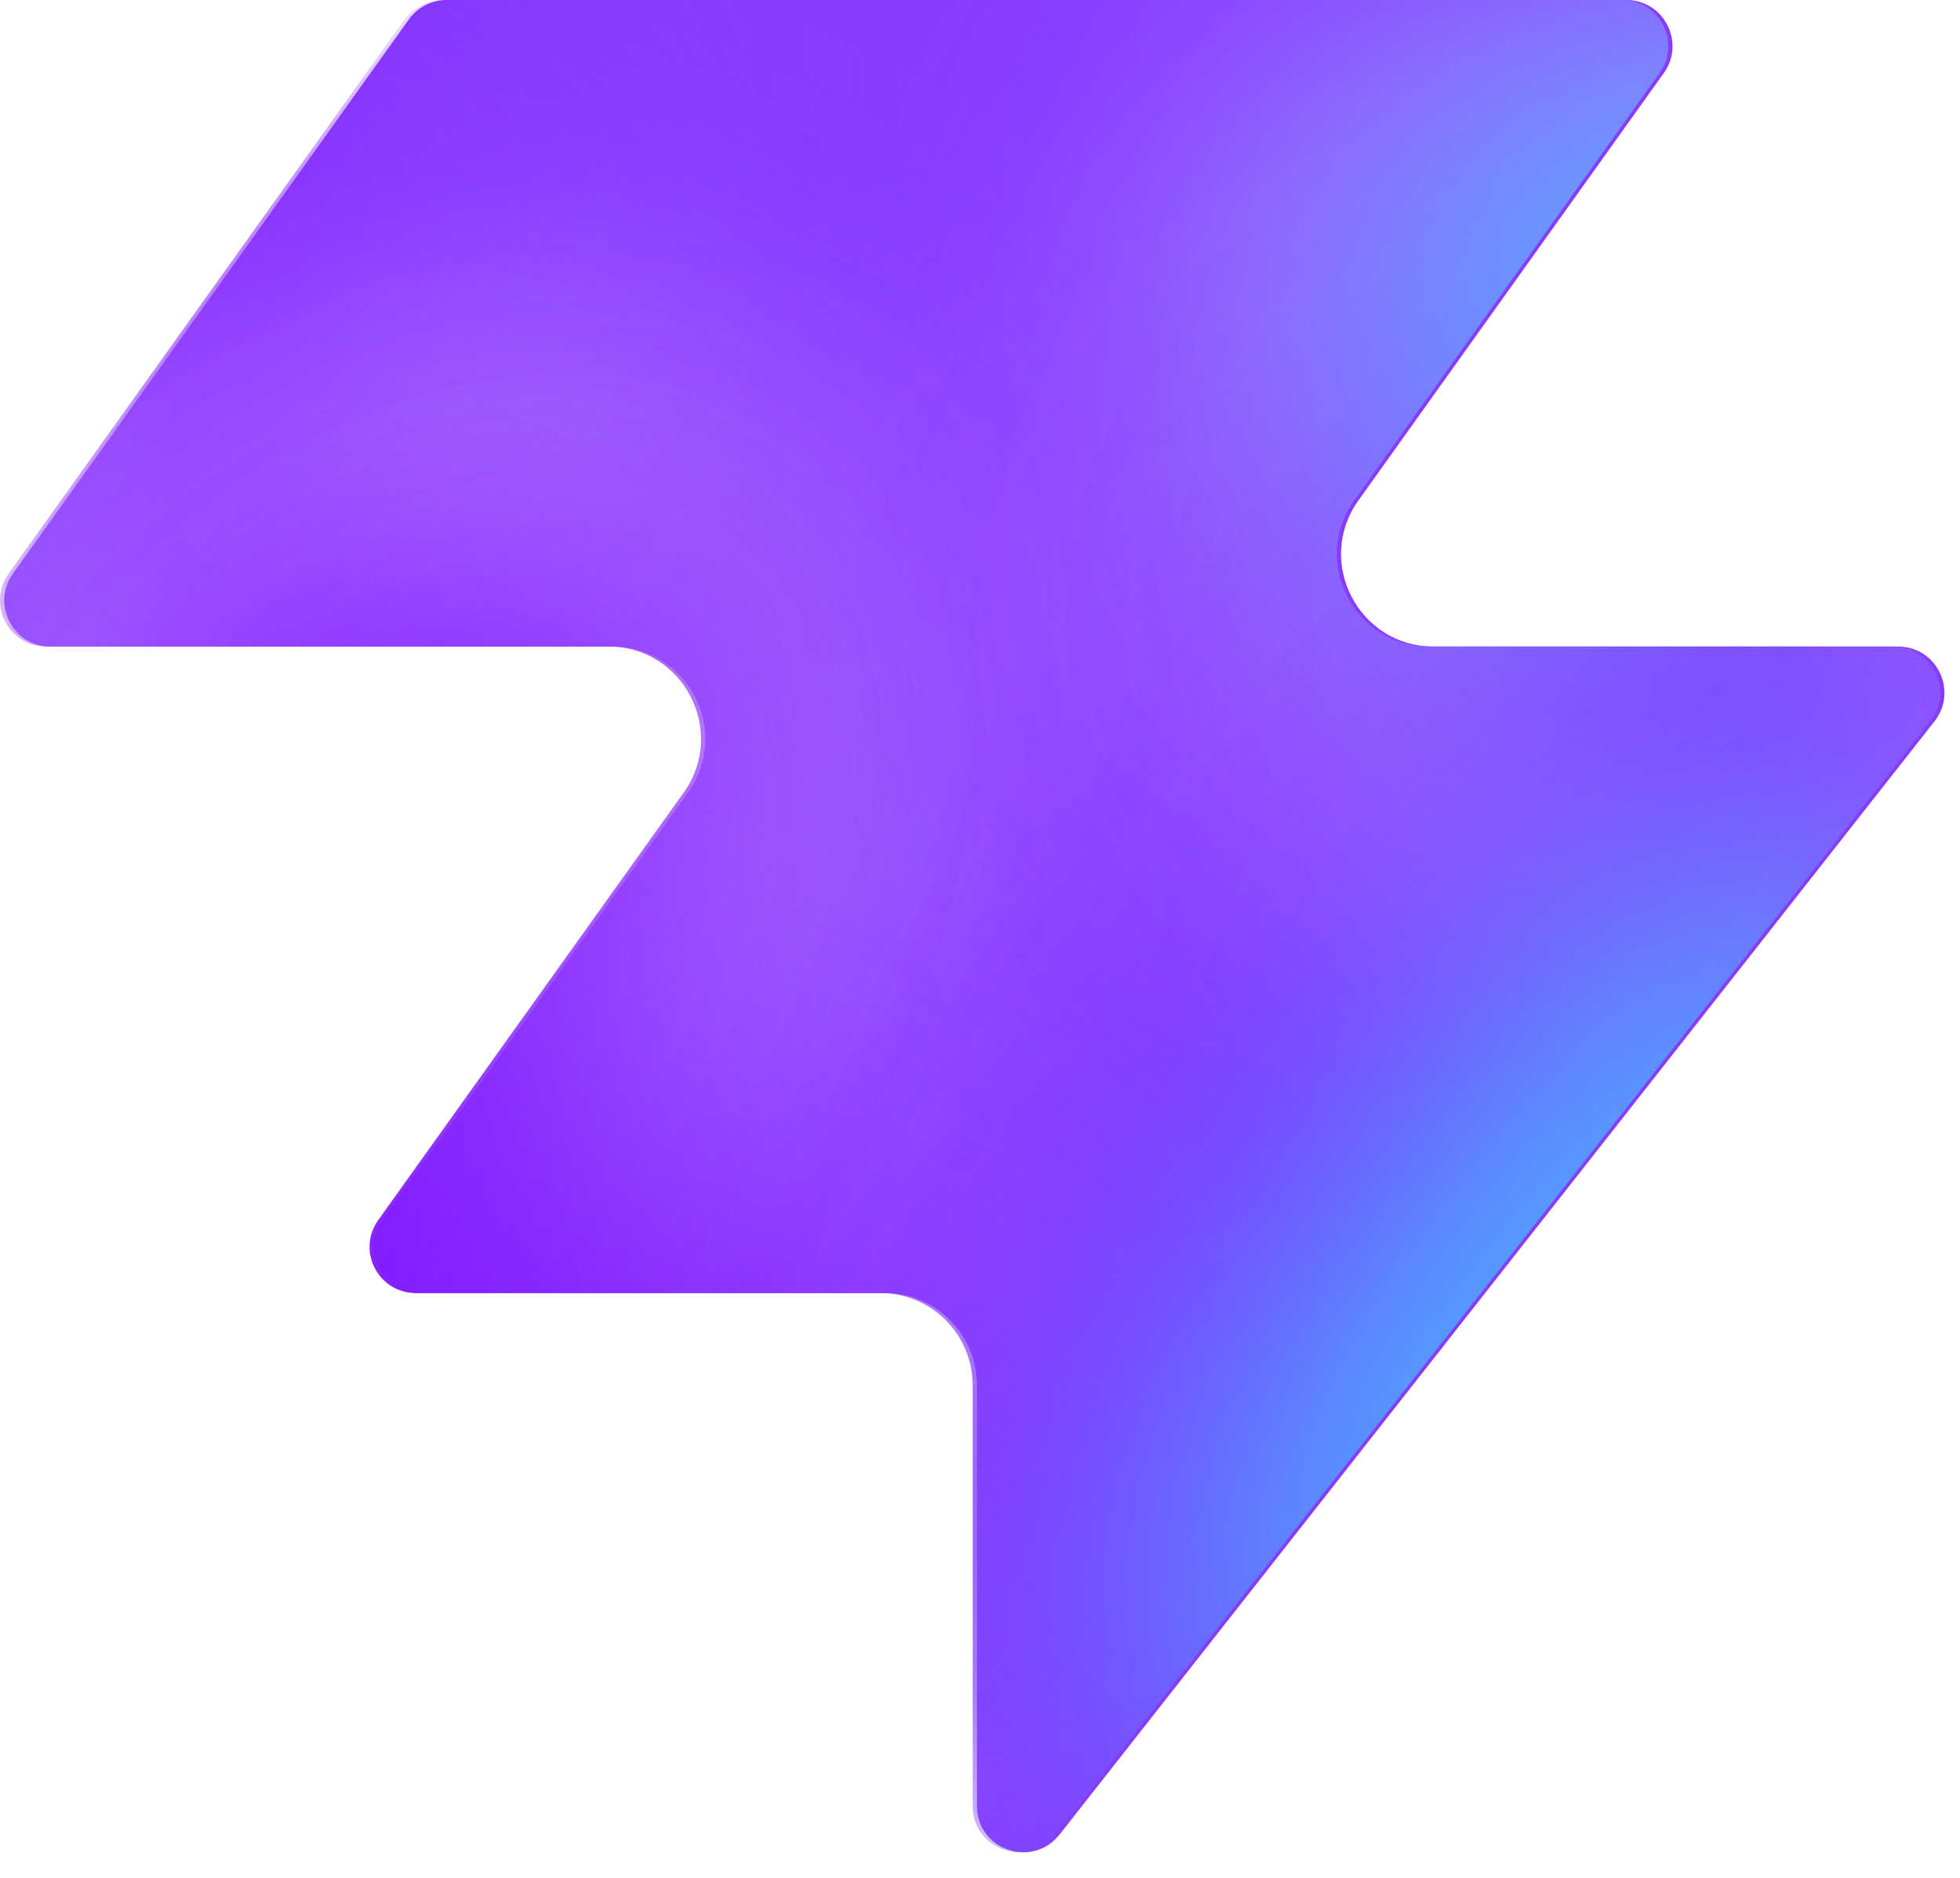
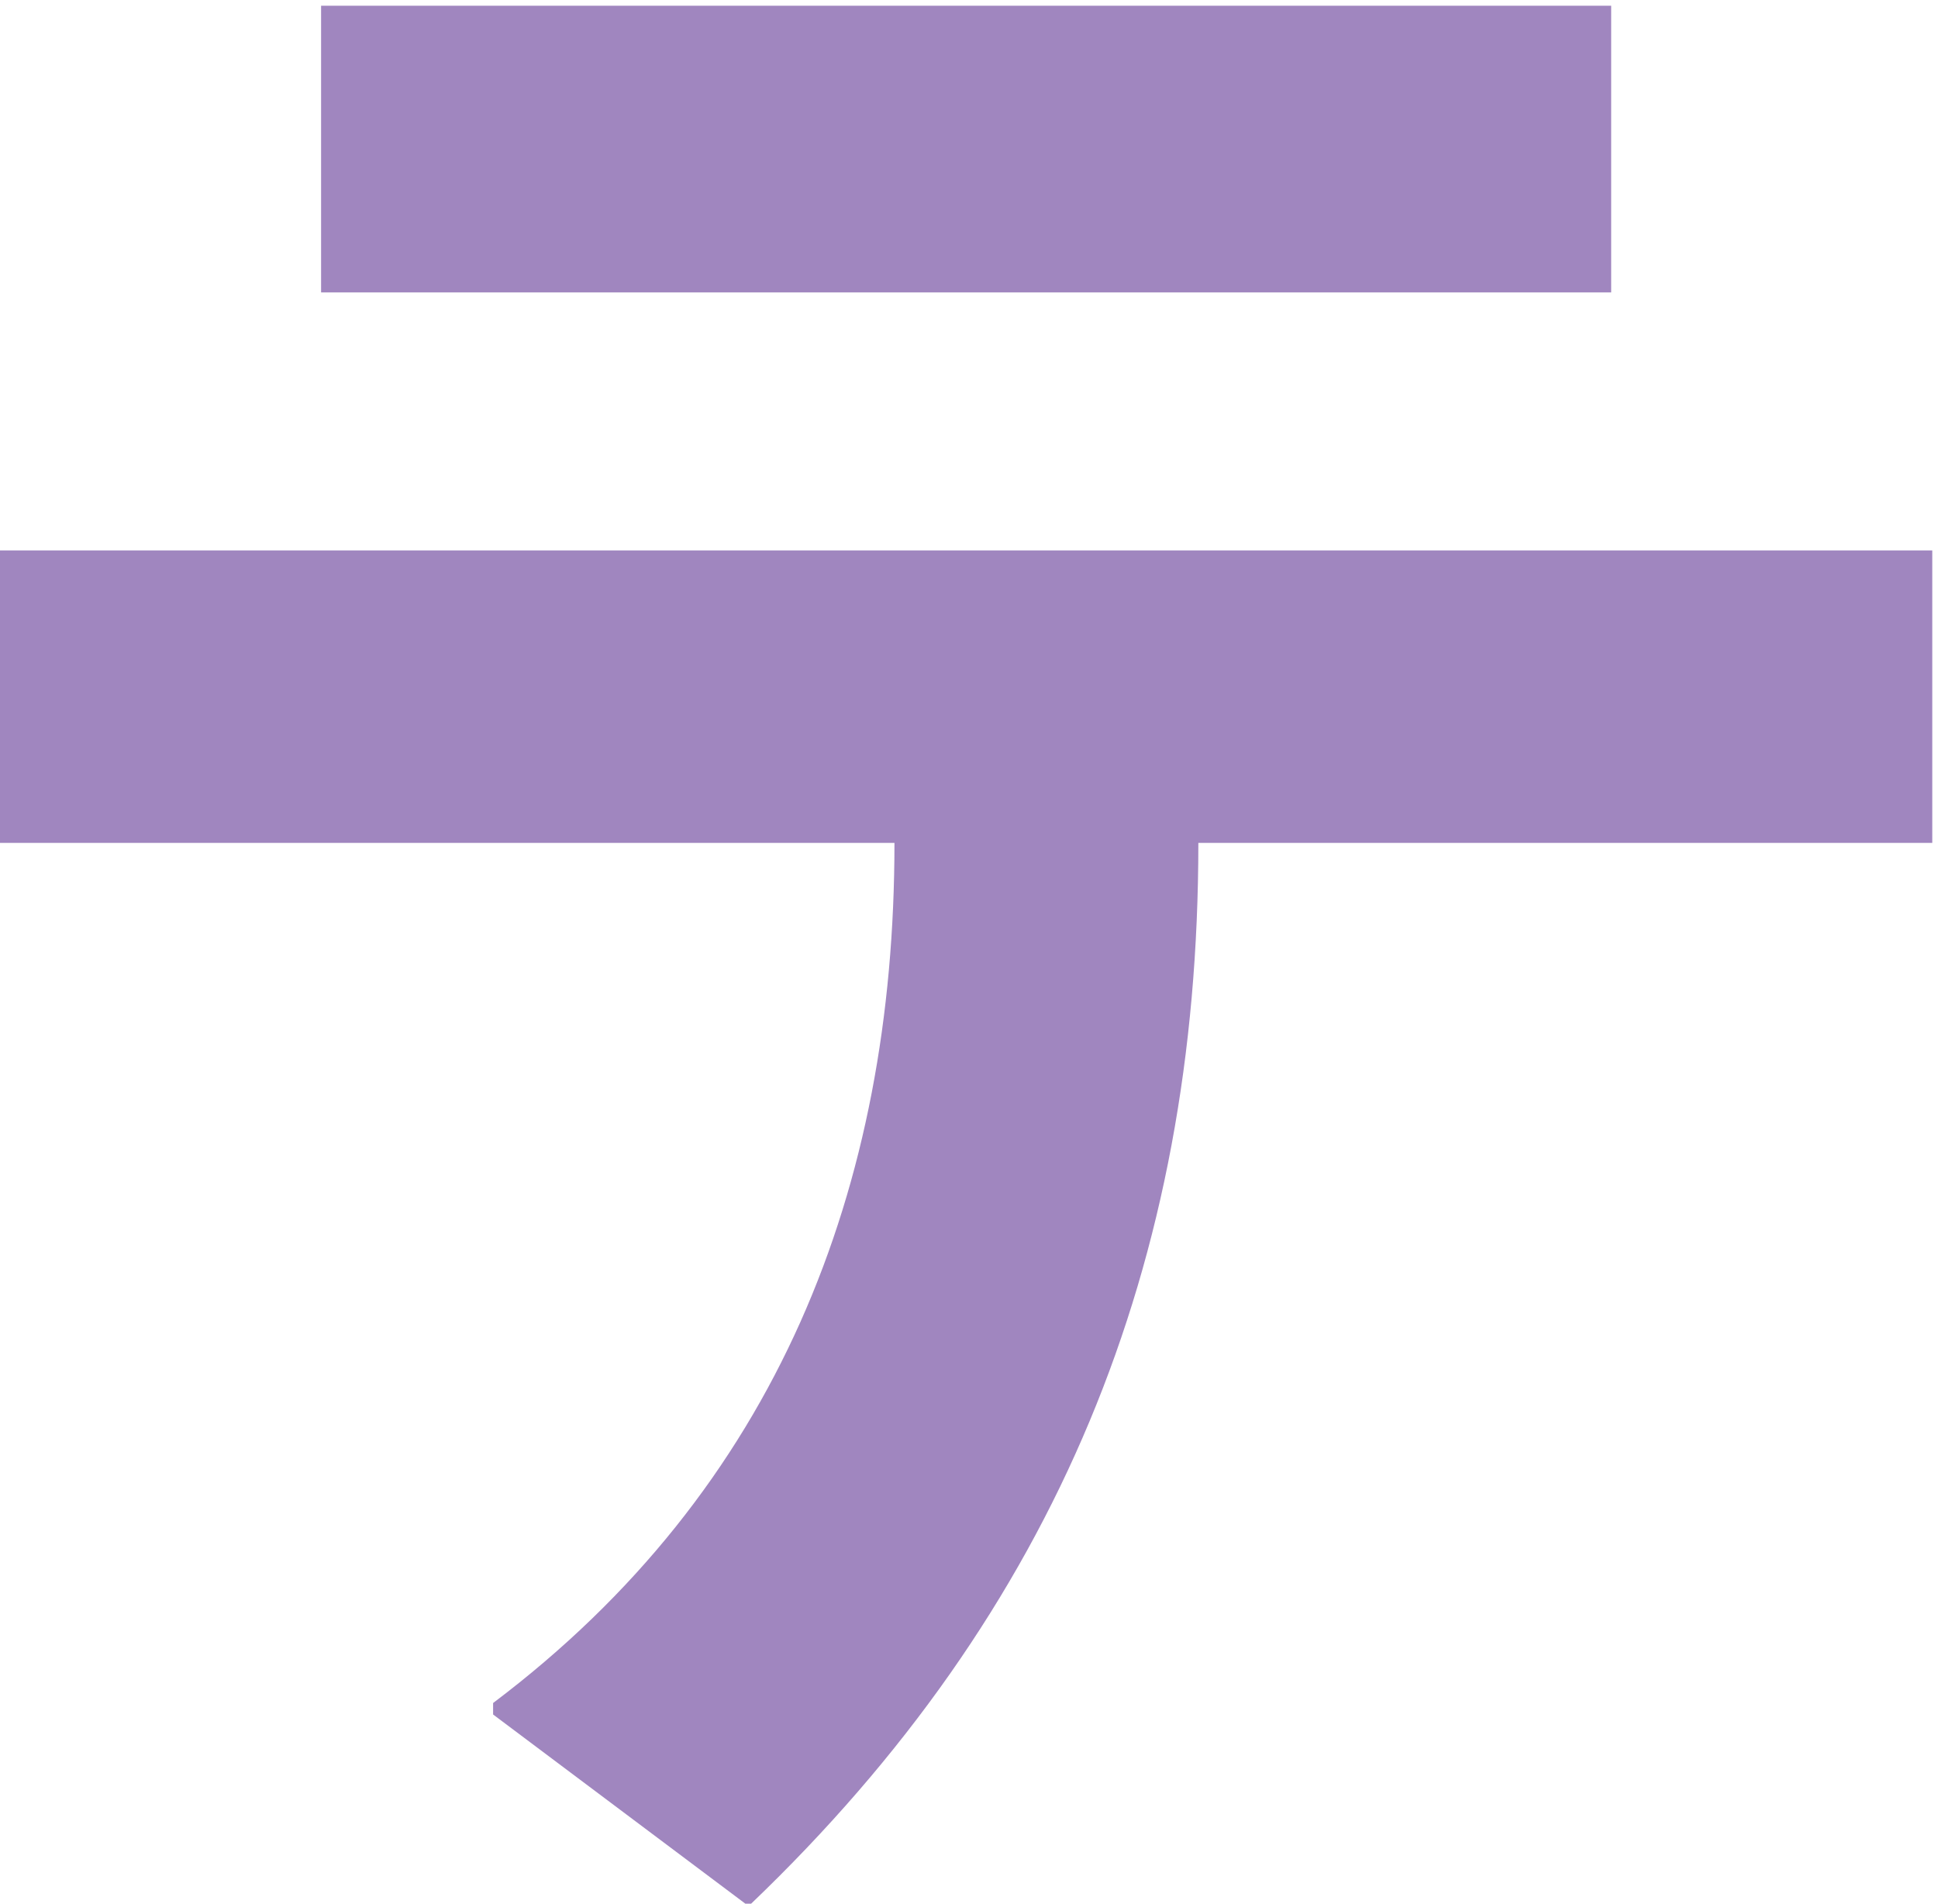
- <svg xmlns="http://www.w3.org/2000/svg" width="48" height="46" fill="none" viewBox="0 0 48 46">
-   <path fill="#863bff" d="M25.946 44.938c-.664.845-2.021.375-2.021-.698V33.937a2.26 2.26 0 0 0-2.262-2.262H10.287c-.92 0-1.456-1.04-.92-1.788l7.48-10.471c1.07-1.497 0-3.578-1.842-3.578H1.237c-.92 0-1.456-1.04-.92-1.788L10.013.474c.214-.297.556-.474.92-.474h28.894c.92 0 1.456 1.04.92 1.788l-7.48 10.471c-1.07 1.498 0 3.579 1.842 3.579h11.377c.943 0 1.473 1.088.89 1.83L25.947 44.94z" style="fill:#863bff;fill:color(display-p3 .525 .23 1);fill-opacity:1" />
-   <mask id="a" width="48" height="46" x="0" y="0" maskUnits="userSpaceOnUse" style="mask-type:alpha">
-     <path fill="#000" d="M25.842 44.938c-.664.844-2.021.375-2.021-.698V33.937a2.26 2.26 0 0 0-2.262-2.262H10.183c-.92 0-1.456-1.04-.92-1.788l7.48-10.471c1.07-1.498 0-3.579-1.842-3.579H1.133c-.92 0-1.456-1.04-.92-1.787L9.91.473c.214-.297.556-.474.92-.474h28.894c.92 0 1.456 1.04.92 1.788l-7.48 10.471c-1.07 1.498 0 3.578 1.842 3.578h11.377c.943 0 1.473 1.088.89 1.832L25.843 44.94z" style="fill:#000;fill-opacity:1" />
-   </mask>
-   <g mask="url(#a)">
-     <g filter="url(#b)">
-       <ellipse cx="5.508" cy="14.704" fill="#ede6ff" rx="5.508" ry="14.704" style="fill:#ede6ff;fill:color(display-p3 .927 .903 1);fill-opacity:1" transform="matrix(.00324 1 1 -.00324 -4.47 31.516)" />
-     </g>
-     <g filter="url(#c)">
-       <ellipse cx="10.399" cy="29.851" fill="#ede6ff" rx="10.399" ry="29.851" style="fill:#ede6ff;fill:color(display-p3 .927 .903 1);fill-opacity:1" transform="matrix(.00324 1 1 -.00324 -39.328 7.883)" />
-     </g>
-     <g filter="url(#d)">
-       <ellipse cx="5.508" cy="30.487" fill="#7e14ff" rx="5.508" ry="30.487" style="fill:#7e14ff;fill:color(display-p3 .492 .077 1);fill-opacity:1" transform="rotate(89.814 -25.913 -14.639)scale(1 -1)" />
-     </g>
-     <g filter="url(#e)">
-       <ellipse cx="5.508" cy="30.599" fill="#7e14ff" rx="5.508" ry="30.599" style="fill:#7e14ff;fill:color(display-p3 .492 .077 1);fill-opacity:1" transform="rotate(89.814 -32.644 -3.334)scale(1 -1)" />
-     </g>
-     <g filter="url(#f)">
-       <ellipse cx="5.508" cy="30.599" fill="#7e14ff" rx="5.508" ry="30.599" style="fill:#7e14ff;fill:color(display-p3 .492 .077 1);fill-opacity:1" transform="matrix(.00324 1 1 -.00324 -34.34 30.47)" />
-     </g>
-     <g filter="url(#g)">
-       <ellipse cx="14.072" cy="22.078" fill="#ede6ff" rx="14.072" ry="22.078" style="fill:#ede6ff;fill:color(display-p3 .927 .903 1);fill-opacity:1" transform="rotate(93.35 24.506 48.493)scale(-1 1)" />
-     </g>
-     <g filter="url(#h)">
-       <ellipse cx="3.47" cy="21.501" fill="#7e14ff" rx="3.47" ry="21.501" style="fill:#7e14ff;fill:color(display-p3 .492 .077 1);fill-opacity:1" transform="rotate(89.009 28.708 47.59)scale(-1 1)" />
-     </g>
-     <g filter="url(#i)">
-       <ellipse cx="3.47" cy="21.501" fill="#7e14ff" rx="3.47" ry="21.501" style="fill:#7e14ff;fill:color(display-p3 .492 .077 1);fill-opacity:1" transform="rotate(89.009 28.708 47.59)scale(-1 1)" />
-     </g>
-     <g filter="url(#j)">
-       <ellipse cx=".387" cy="8.972" fill="#7e14ff" rx="4.407" ry="29.108" style="fill:#7e14ff;fill:color(display-p3 .492 .077 1);fill-opacity:1" transform="rotate(39.51 .387 8.972)" />
-     </g>
-     <g filter="url(#k)">
-       <ellipse cx="47.523" cy="-6.092" fill="#7e14ff" rx="4.407" ry="29.108" style="fill:#7e14ff;fill:color(display-p3 .492 .077 1);fill-opacity:1" transform="rotate(37.892 47.523 -6.092)" />
-     </g>
-     <g filter="url(#l)">
-       <ellipse cx="41.412" cy="6.333" fill="#47bfff" rx="5.971" ry="9.665" style="fill:#47bfff;fill:color(display-p3 .28 .748 1);fill-opacity:1" transform="rotate(37.892 41.412 6.333)" />
-     </g>
-     <g filter="url(#m)">
-       <ellipse cx="-1.879" cy="38.332" fill="#7e14ff" rx="4.407" ry="29.108" style="fill:#7e14ff;fill:color(display-p3 .492 .077 1);fill-opacity:1" transform="rotate(37.892 -1.88 38.332)" />
-     </g>
-     <g filter="url(#n)">
-       <ellipse cx="-1.879" cy="38.332" fill="#7e14ff" rx="4.407" ry="29.108" style="fill:#7e14ff;fill:color(display-p3 .492 .077 1);fill-opacity:1" transform="rotate(37.892 -1.88 38.332)" />
-     </g>
-     <g filter="url(#o)">
-       <ellipse cx="35.651" cy="29.907" fill="#7e14ff" rx="4.407" ry="29.108" style="fill:#7e14ff;fill:color(display-p3 .492 .077 1);fill-opacity:1" transform="rotate(37.892 35.651 29.907)" />
-     </g>
-     <g filter="url(#p)">
-       <ellipse cx="38.418" cy="32.4" fill="#47bfff" rx="5.971" ry="15.297" style="fill:#47bfff;fill:color(display-p3 .28 .748 1);fill-opacity:1" transform="rotate(37.892 38.418 32.4)" />
-     </g>
+ <svg xmlns="http://www.w3.org/2000/svg" version="1.1" id="svg1" width="108.16" height="106.24" viewBox="0 0 108.16 106.24">
+   <defs id="defs1" />
+   <g id="g1">
+     <path style="fill:#a086bf;stroke:none" d="M 17.92,0.32 V 16.32 H 89.92 V 0.32 H 17.92 M 0,30.72 v 16.32 h 49.92 c 0,19.26 -6.538,36.045 -22.4,48 v 0.64 l 14.08,10.56 h 0.32 C 59.004,89.889 66.88,70.541 66.88,47.04 H 107.84 v -16.32 z" id="path1" />
  </g>
-   <defs>
-     <filter id="b" width="60.045" height="41.654" x="-19.77" y="16.149" color-interpolation-filters="sRGB" filterUnits="userSpaceOnUse">
-       <feFlood flood-opacity="0" result="BackgroundImageFix" />
-       <feBlend in="SourceGraphic" in2="BackgroundImageFix" result="shape" />
-       <feGaussianBlur result="effect1_foregroundBlur_2002_17158" stdDeviation="7.659" />
-     </filter>
-     <filter id="c" width="90.34" height="51.437" x="-54.613" y="-7.533" color-interpolation-filters="sRGB" filterUnits="userSpaceOnUse">
-       <feFlood flood-opacity="0" result="BackgroundImageFix" />
-       <feBlend in="SourceGraphic" in2="BackgroundImageFix" result="shape" />
-       <feGaussianBlur result="effect1_foregroundBlur_2002_17158" stdDeviation="7.659" />
-     </filter>
-     <filter id="d" width="79.355" height="29.4" x="-49.64" y="2.03" color-interpolation-filters="sRGB" filterUnits="userSpaceOnUse">
-       <feFlood flood-opacity="0" result="BackgroundImageFix" />
-       <feBlend in="SourceGraphic" in2="BackgroundImageFix" result="shape" />
-       <feGaussianBlur result="effect1_foregroundBlur_2002_17158" stdDeviation="4.596" />
-     </filter>
-     <filter id="e" width="79.579" height="29.4" x="-45.045" y="20.029" color-interpolation-filters="sRGB" filterUnits="userSpaceOnUse">
-       <feFlood flood-opacity="0" result="BackgroundImageFix" />
-       <feBlend in="SourceGraphic" in2="BackgroundImageFix" result="shape" />
-       <feGaussianBlur result="effect1_foregroundBlur_2002_17158" stdDeviation="4.596" />
-     </filter>
-     <filter id="f" width="79.579" height="29.4" x="-43.513" y="21.178" color-interpolation-filters="sRGB" filterUnits="userSpaceOnUse">
-       <feFlood flood-opacity="0" result="BackgroundImageFix" />
-       <feBlend in="SourceGraphic" in2="BackgroundImageFix" result="shape" />
-       <feGaussianBlur result="effect1_foregroundBlur_2002_17158" stdDeviation="4.596" />
-     </filter>
-     <filter id="g" width="74.749" height="58.852" x="15.756" y="-17.901" color-interpolation-filters="sRGB" filterUnits="userSpaceOnUse">
-       <feFlood flood-opacity="0" result="BackgroundImageFix" />
-       <feBlend in="SourceGraphic" in2="BackgroundImageFix" result="shape" />
-       <feGaussianBlur result="effect1_foregroundBlur_2002_17158" stdDeviation="7.659" />
-     </filter>
-     <filter id="h" width="61.377" height="25.362" x="23.548" y="2.284" color-interpolation-filters="sRGB" filterUnits="userSpaceOnUse">
-       <feFlood flood-opacity="0" result="BackgroundImageFix" />
-       <feBlend in="SourceGraphic" in2="BackgroundImageFix" result="shape" />
-       <feGaussianBlur result="effect1_foregroundBlur_2002_17158" stdDeviation="4.596" />
-     </filter>
-     <filter id="i" width="61.377" height="25.362" x="23.548" y="2.284" color-interpolation-filters="sRGB" filterUnits="userSpaceOnUse">
-       <feFlood flood-opacity="0" result="BackgroundImageFix" />
-       <feBlend in="SourceGraphic" in2="BackgroundImageFix" result="shape" />
-       <feGaussianBlur result="effect1_foregroundBlur_2002_17158" stdDeviation="4.596" />
-     </filter>
-     <filter id="j" width="56.045" height="63.649" x="-27.636" y="-22.853" color-interpolation-filters="sRGB" filterUnits="userSpaceOnUse">
-       <feFlood flood-opacity="0" result="BackgroundImageFix" />
-       <feBlend in="SourceGraphic" in2="BackgroundImageFix" result="shape" />
-       <feGaussianBlur result="effect1_foregroundBlur_2002_17158" stdDeviation="4.596" />
-     </filter>
-     <filter id="k" width="54.814" height="64.646" x="20.116" y="-38.415" color-interpolation-filters="sRGB" filterUnits="userSpaceOnUse">
-       <feFlood flood-opacity="0" result="BackgroundImageFix" />
-       <feBlend in="SourceGraphic" in2="BackgroundImageFix" result="shape" />
-       <feGaussianBlur result="effect1_foregroundBlur_2002_17158" stdDeviation="4.596" />
-     </filter>
-     <filter id="l" width="33.541" height="35.313" x="24.641" y="-11.323" color-interpolation-filters="sRGB" filterUnits="userSpaceOnUse">
-       <feFlood flood-opacity="0" result="BackgroundImageFix" />
-       <feBlend in="SourceGraphic" in2="BackgroundImageFix" result="shape" />
-       <feGaussianBlur result="effect1_foregroundBlur_2002_17158" stdDeviation="4.596" />
-     </filter>
-     <filter id="m" width="54.814" height="64.646" x="-29.286" y="6.009" color-interpolation-filters="sRGB" filterUnits="userSpaceOnUse">
-       <feFlood flood-opacity="0" result="BackgroundImageFix" />
-       <feBlend in="SourceGraphic" in2="BackgroundImageFix" result="shape" />
-       <feGaussianBlur result="effect1_foregroundBlur_2002_17158" stdDeviation="4.596" />
-     </filter>
-     <filter id="n" width="54.814" height="64.646" x="-29.286" y="6.009" color-interpolation-filters="sRGB" filterUnits="userSpaceOnUse">
-       <feFlood flood-opacity="0" result="BackgroundImageFix" />
-       <feBlend in="SourceGraphic" in2="BackgroundImageFix" result="shape" />
-       <feGaussianBlur result="effect1_foregroundBlur_2002_17158" stdDeviation="4.596" />
-     </filter>
-     <filter id="o" width="54.814" height="64.646" x="8.244" y="-2.416" color-interpolation-filters="sRGB" filterUnits="userSpaceOnUse">
-       <feFlood flood-opacity="0" result="BackgroundImageFix" />
-       <feBlend in="SourceGraphic" in2="BackgroundImageFix" result="shape" />
-       <feGaussianBlur result="effect1_foregroundBlur_2002_17158" stdDeviation="4.596" />
-     </filter>
-     <filter id="p" width="39.409" height="43.623" x="18.713" y="10.588" color-interpolation-filters="sRGB" filterUnits="userSpaceOnUse">
-       <feFlood flood-opacity="0" result="BackgroundImageFix" />
-       <feBlend in="SourceGraphic" in2="BackgroundImageFix" result="shape" />
-       <feGaussianBlur result="effect1_foregroundBlur_2002_17158" stdDeviation="4.596" />
-     </filter>
-   </defs>
</svg>
